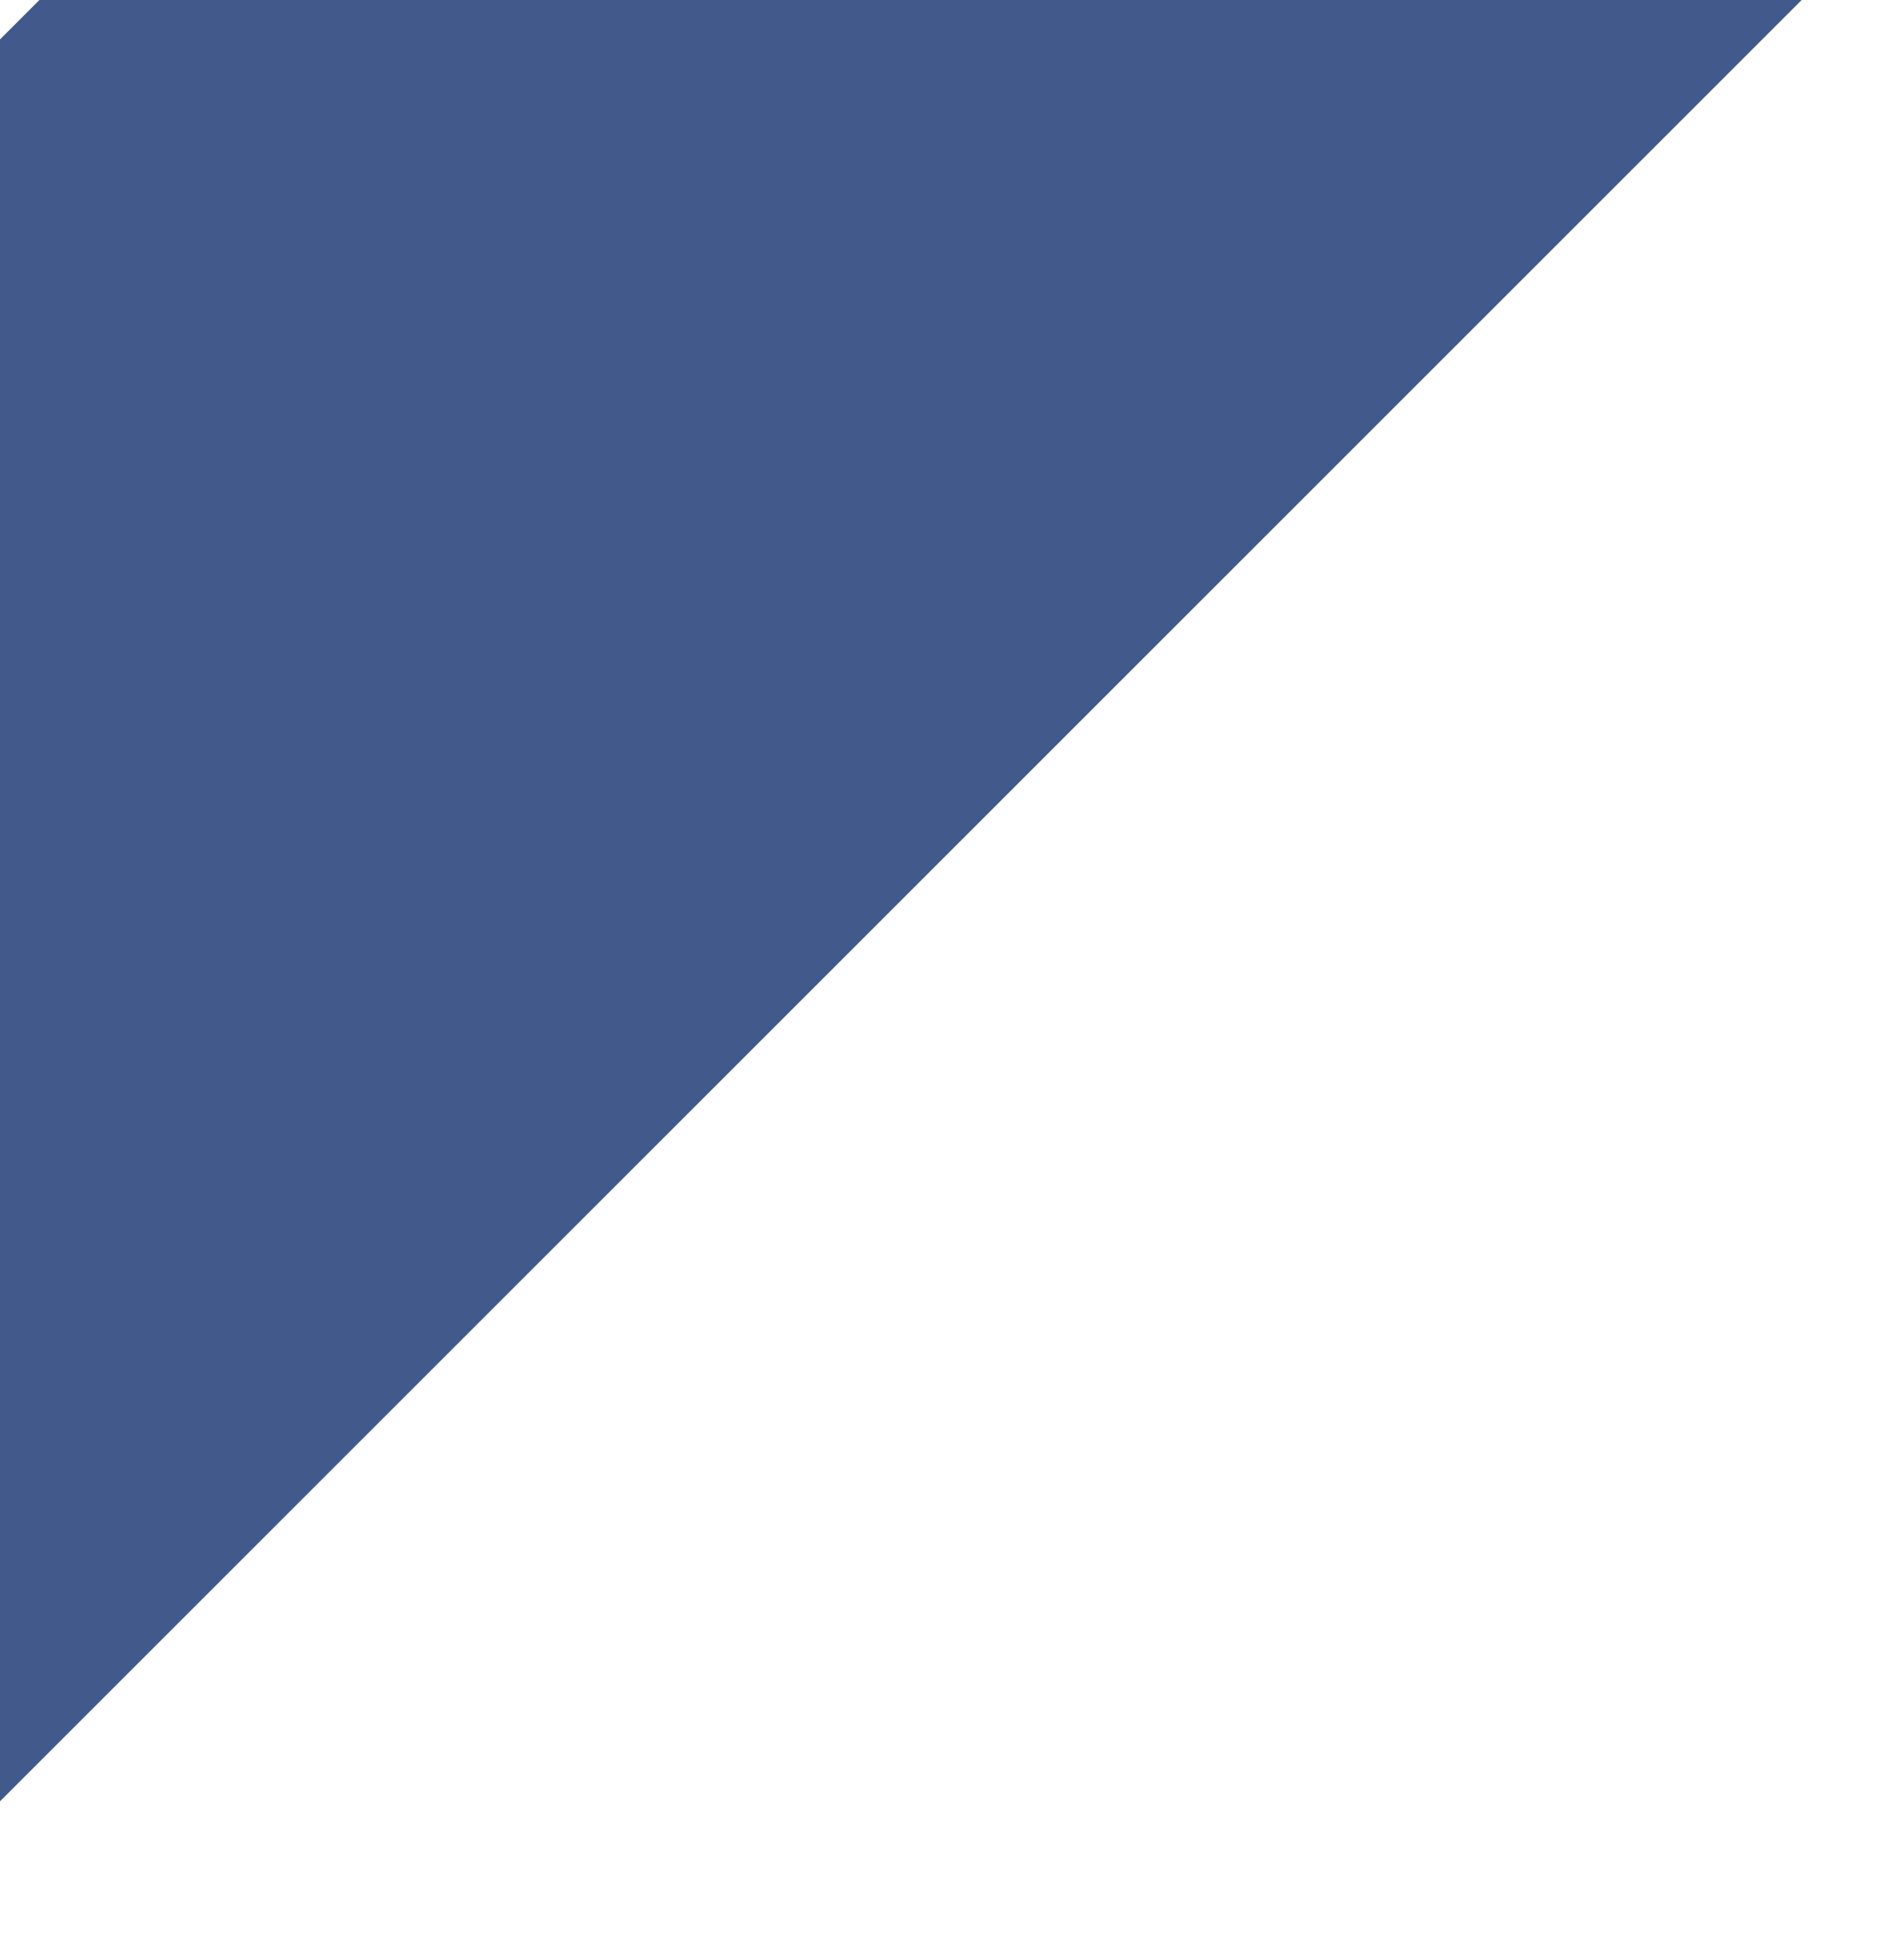
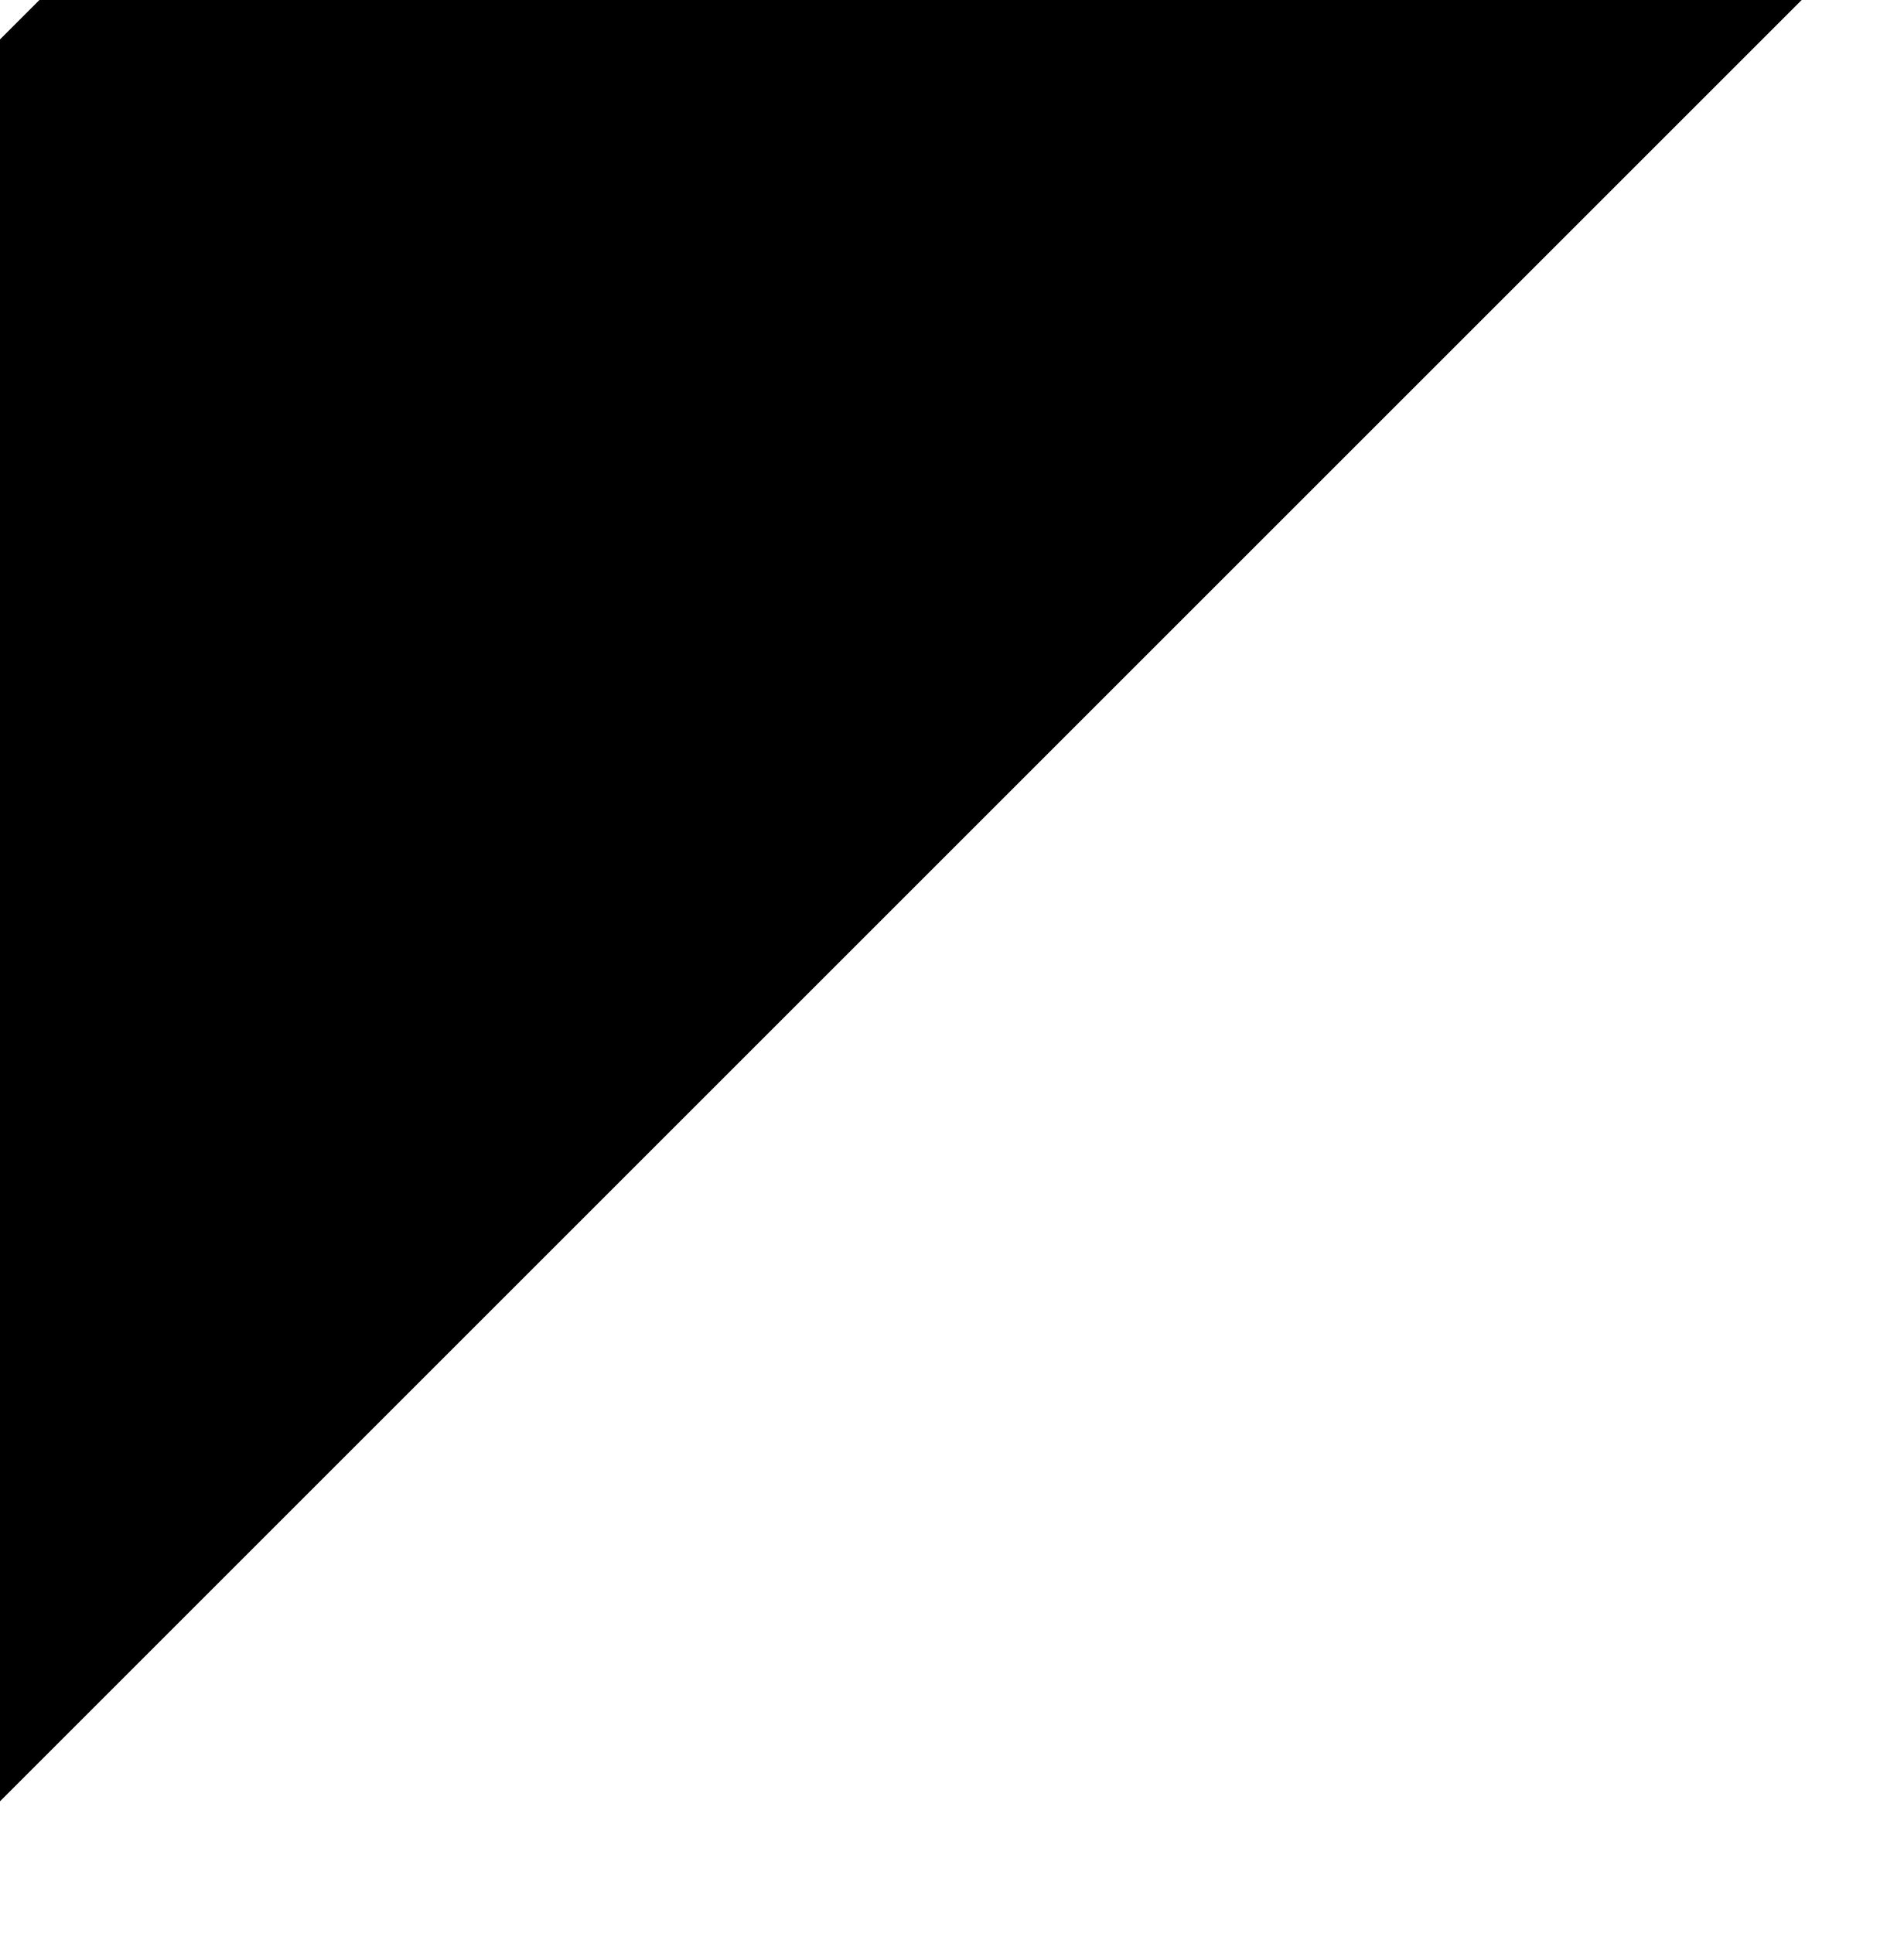
<svg xmlns="http://www.w3.org/2000/svg" width="127" height="129" viewBox="0 0 127 129" fill="none">
-   <rect x="-67.213" y="69.844" width="191" height="83.142" transform="rotate(-45 -67.2129 69.8445)" fill="#425A8B" />
+   <rect x="-67.213" y="69.844" width="191" height="83.142" transform="rotate(-45 -67.2129 69.8445)" fill="black" />
</svg>
